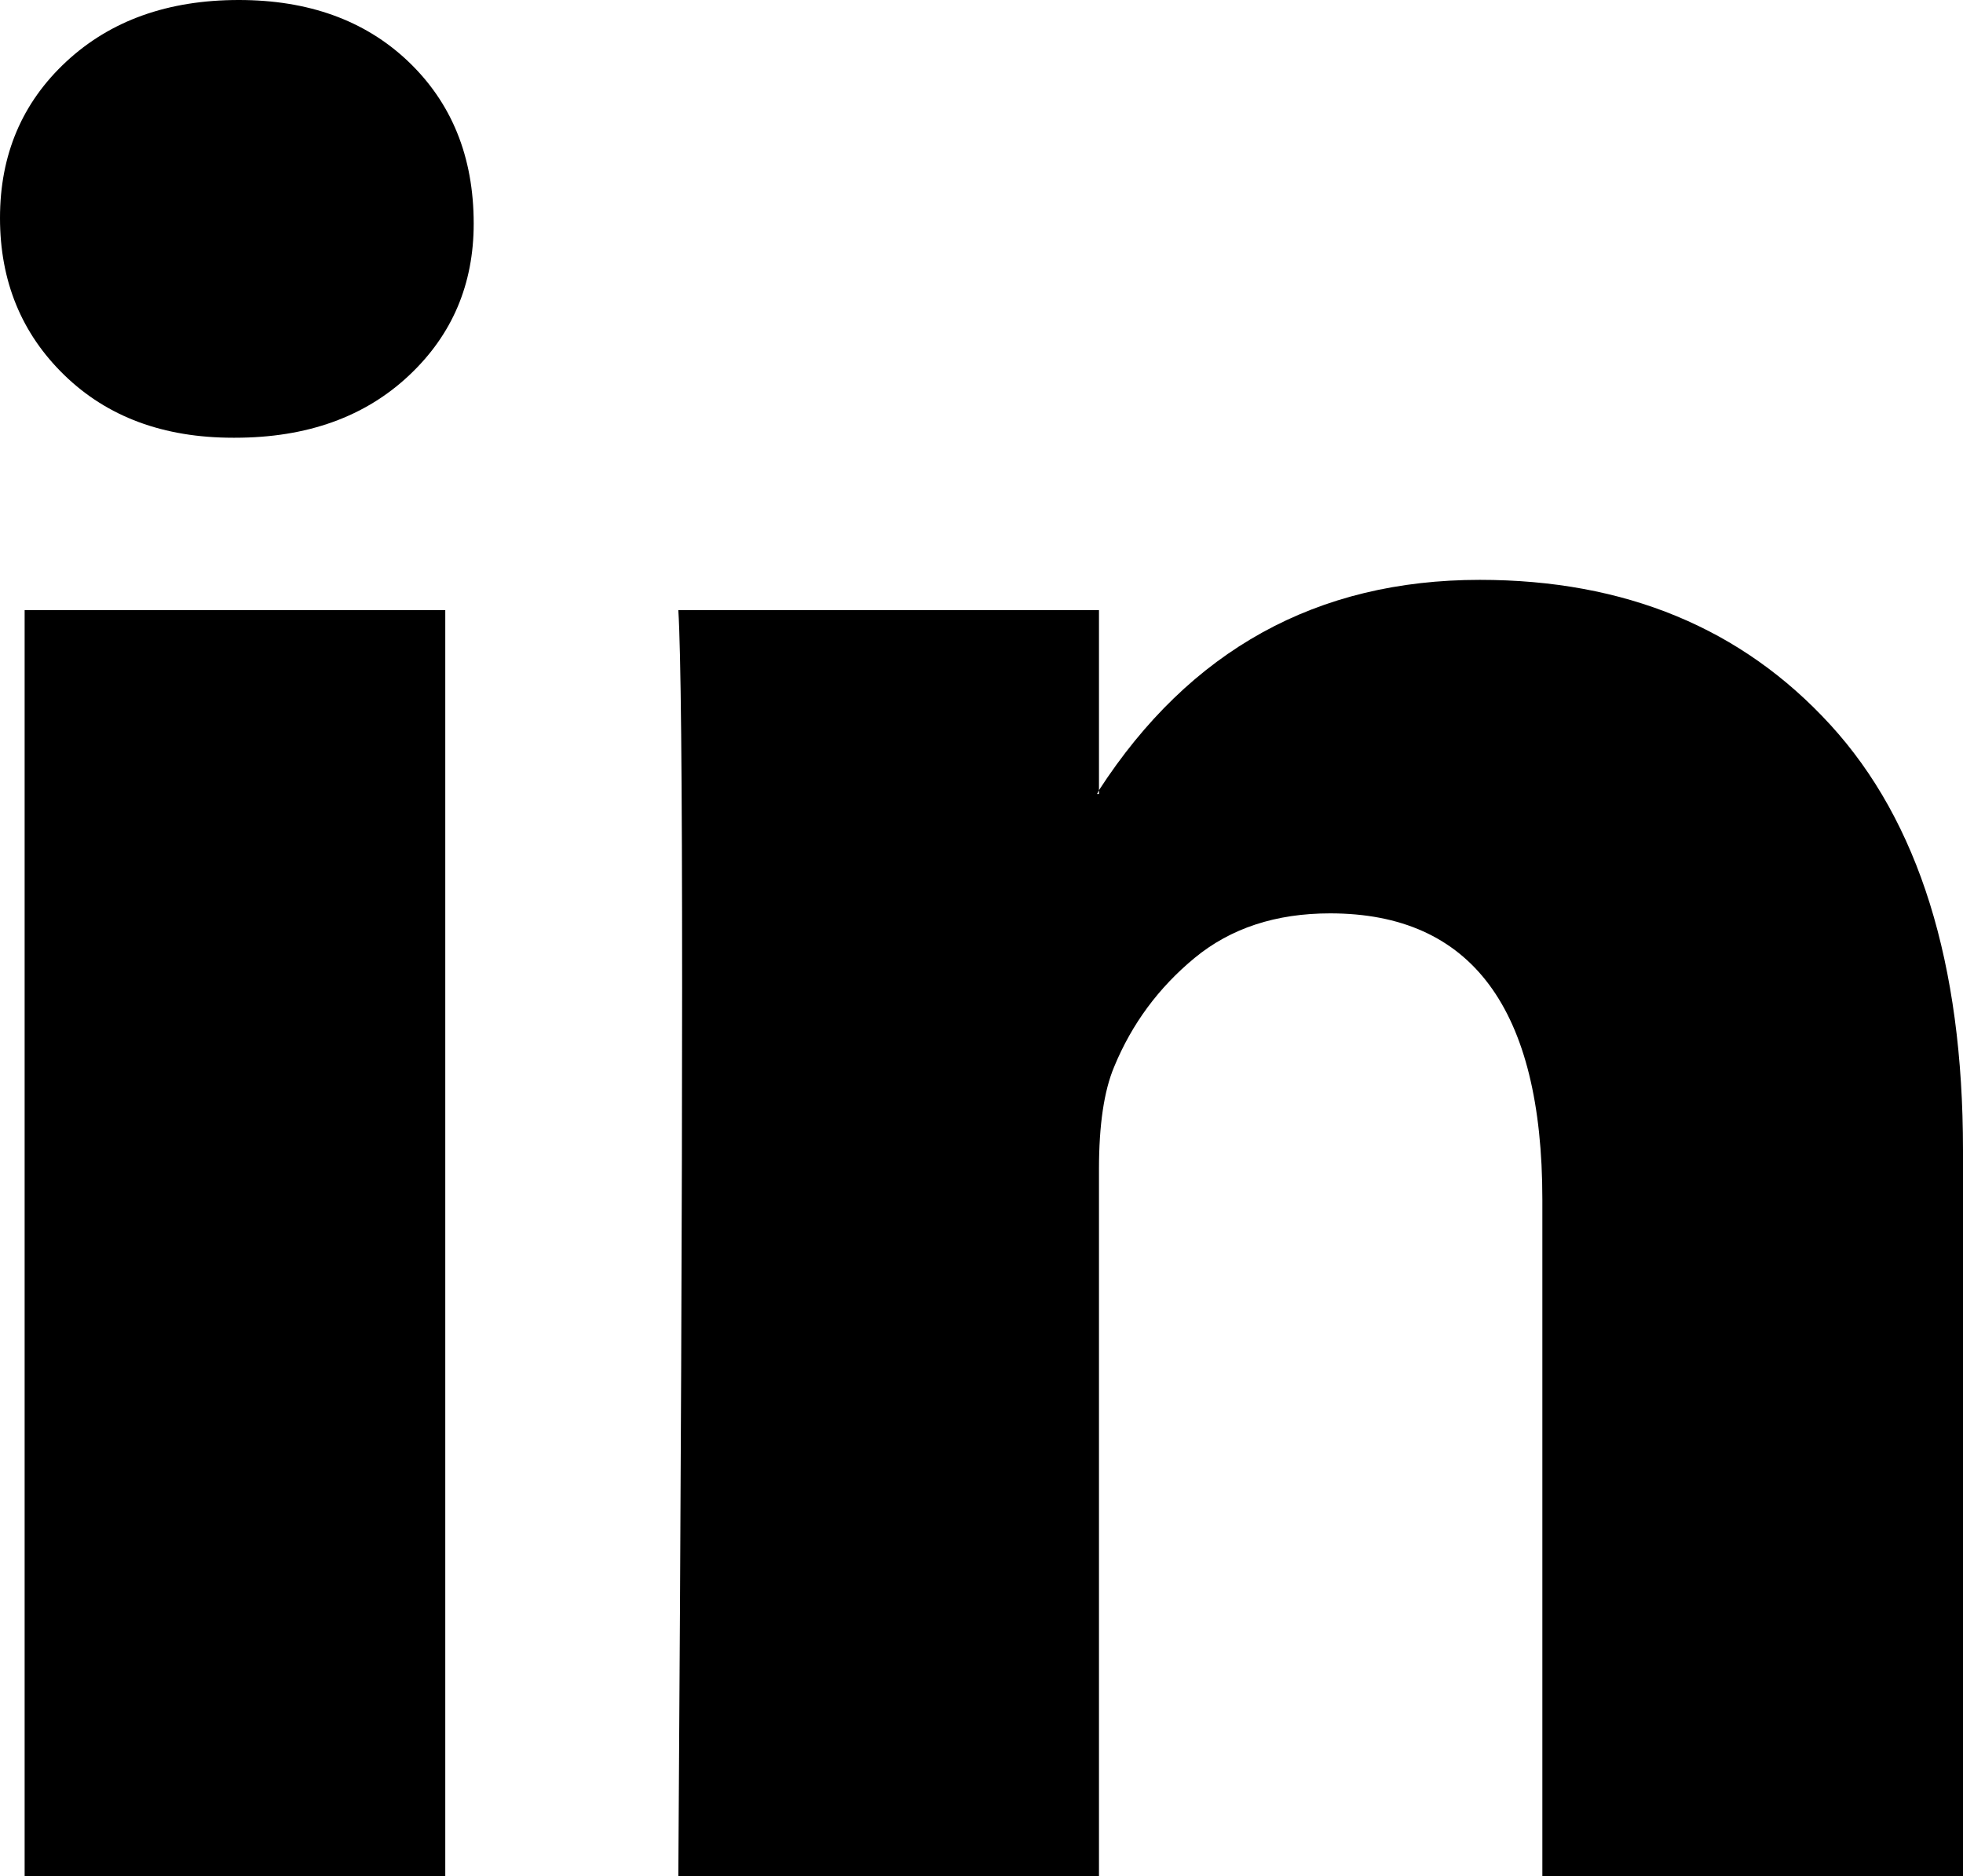
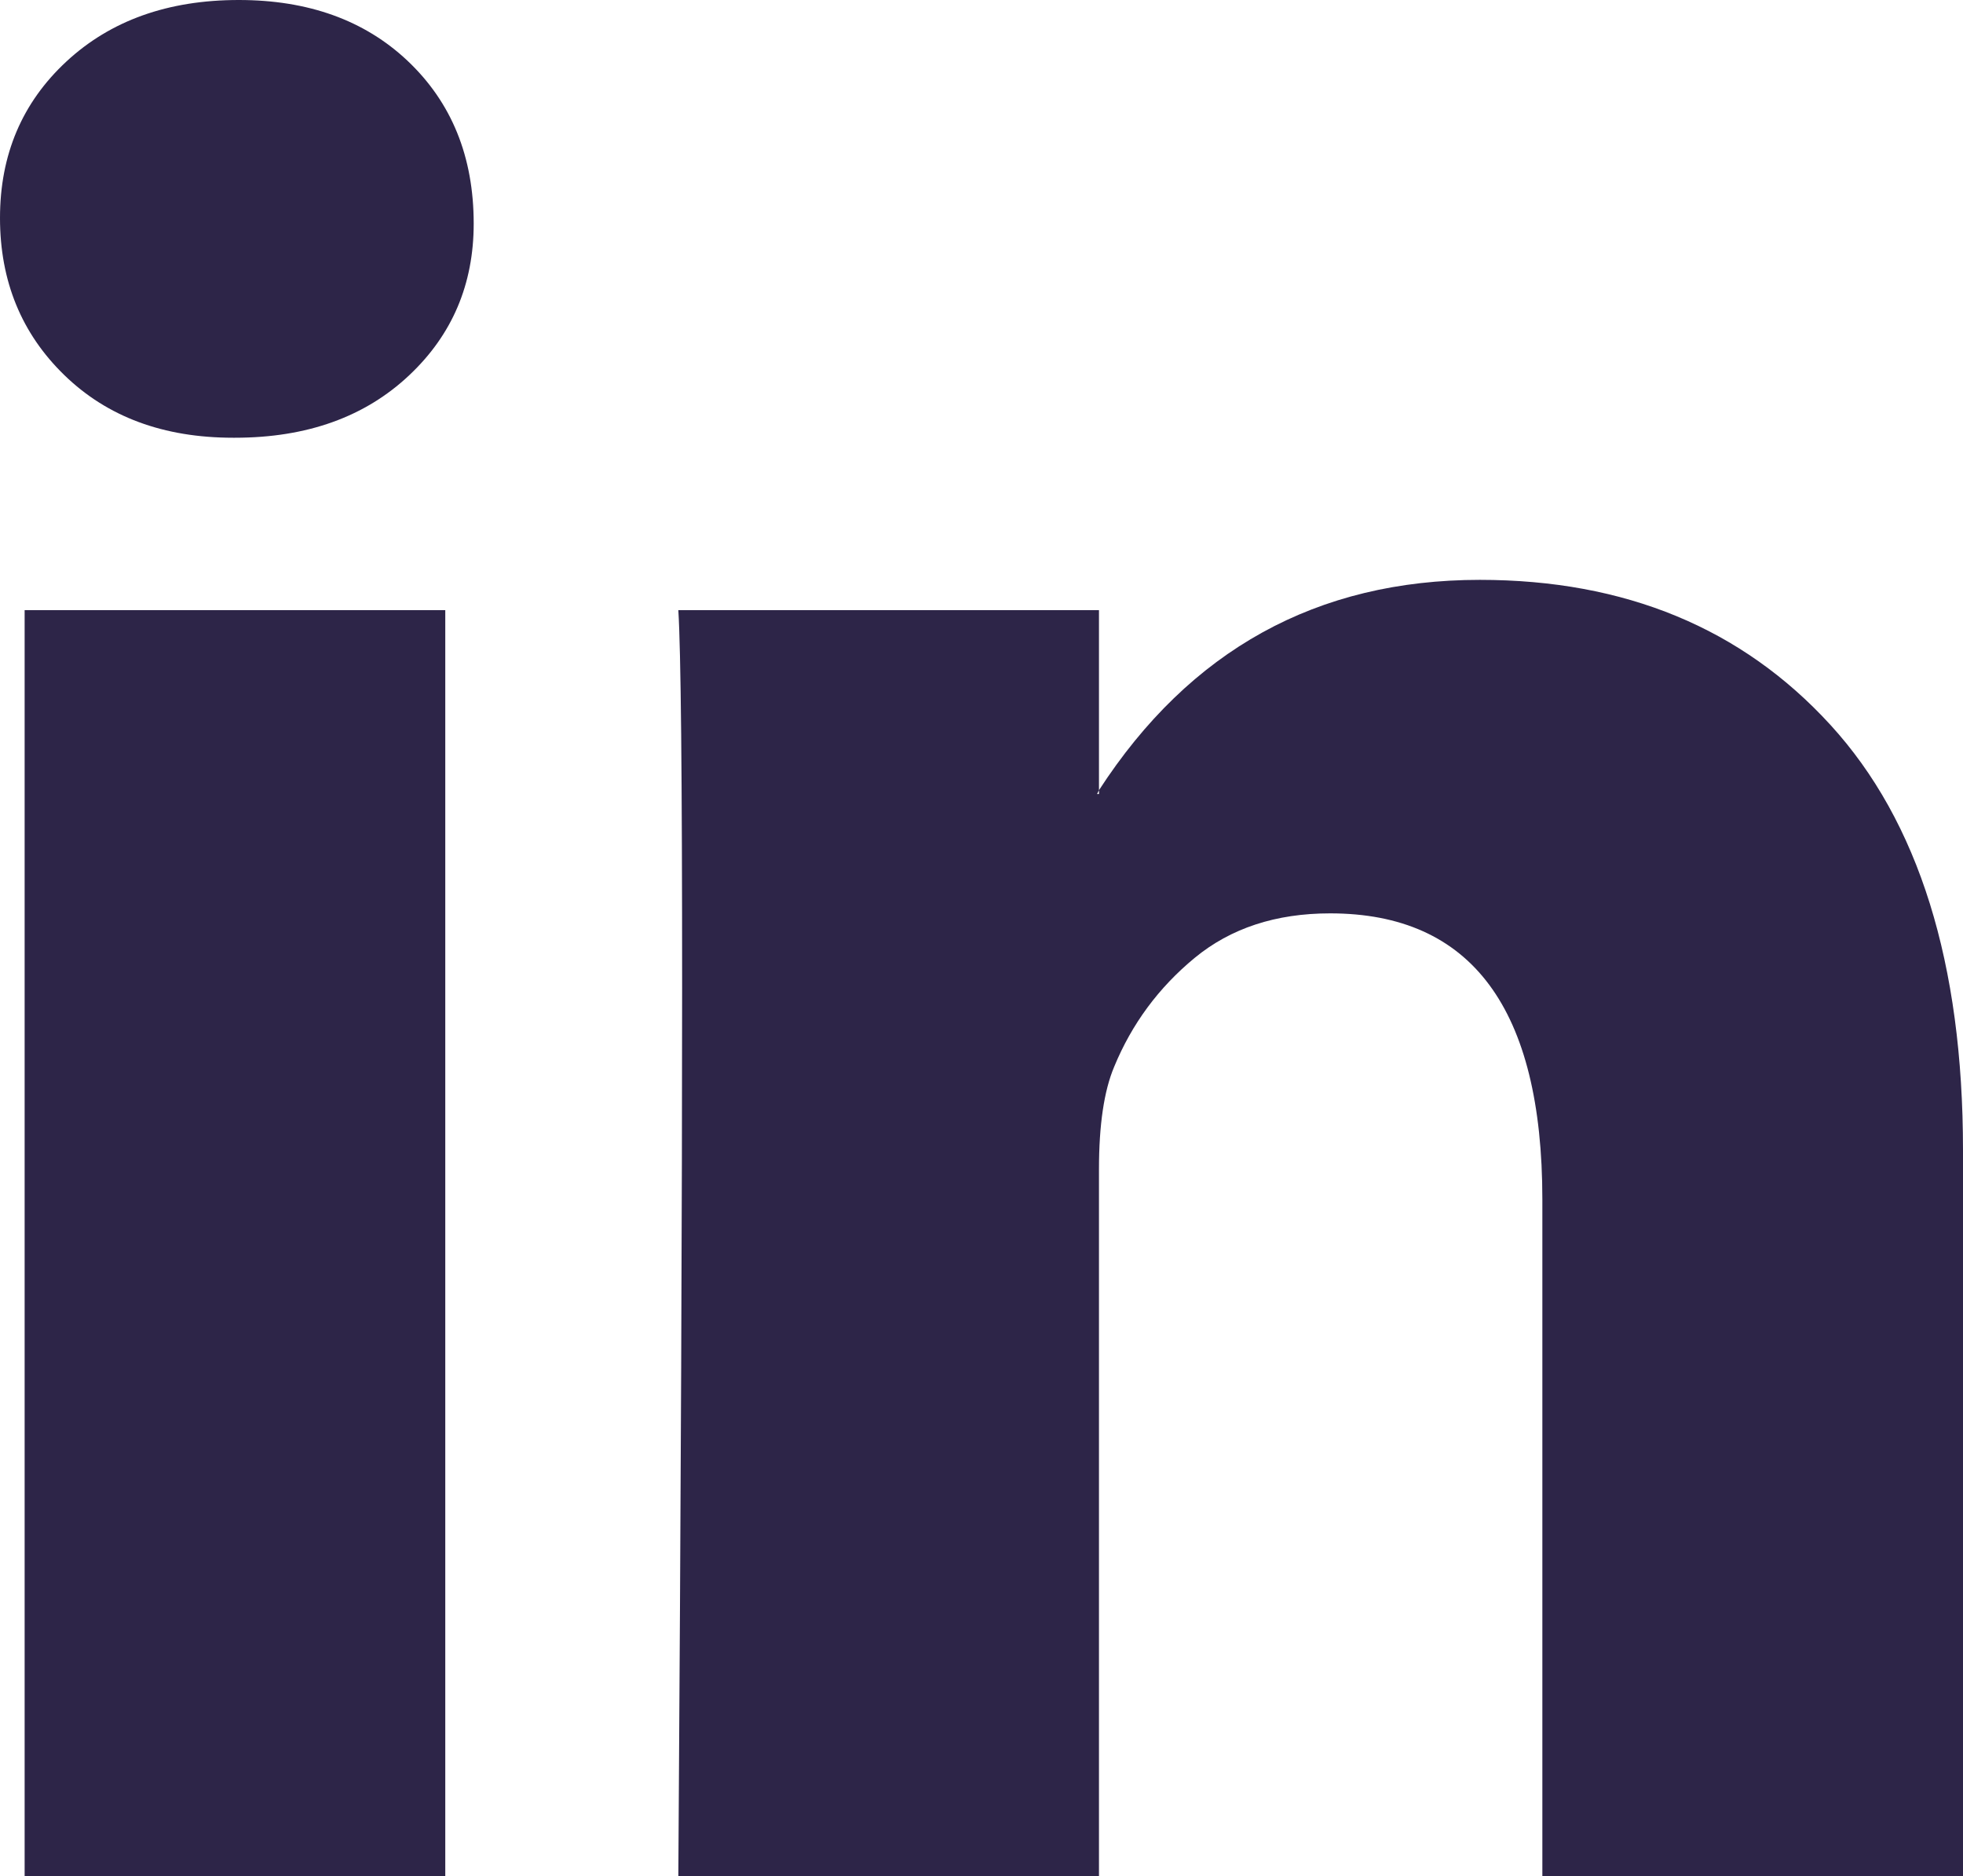
- <svg xmlns="http://www.w3.org/2000/svg" width="2500" height="2389" viewBox="0 5 1036 990">
+ <svg xmlns="http://www.w3.org/2000/svg" fill="#2D2548" width="2500" height="2389" viewBox="0 5 1036 990">
  <path d="M0 120c0-33.334 11.667-60.834 35-82.5C58.333 15.833 88.667 5 126 5c36.667 0 66.333 10.666 89 32 23.333 22 35 50.666 35 86 0 32-11.333 58.666-34 80-23.333 22-54 33-92 33h-1c-36.667 0-66.333-11-89-33S0 153.333 0 120zm13 875V327h222v668H13zm345 0h222V622c0-23.334 2.667-41.334 8-54 9.333-22.667 23.5-41.834 42.5-57.5 19-15.667 42.833-23.5 71.5-23.5 74.667 0 112 50.333 112 151v357h222V612c0-98.667-23.333-173.5-70-224.5S857.667 311 781 311c-86 0-153 37-201 111v2h-1l1-2v-95H358c1.333 21.333 2 87.666 2 199 0 111.333-.667 267.666-2 469z" />
</svg>
